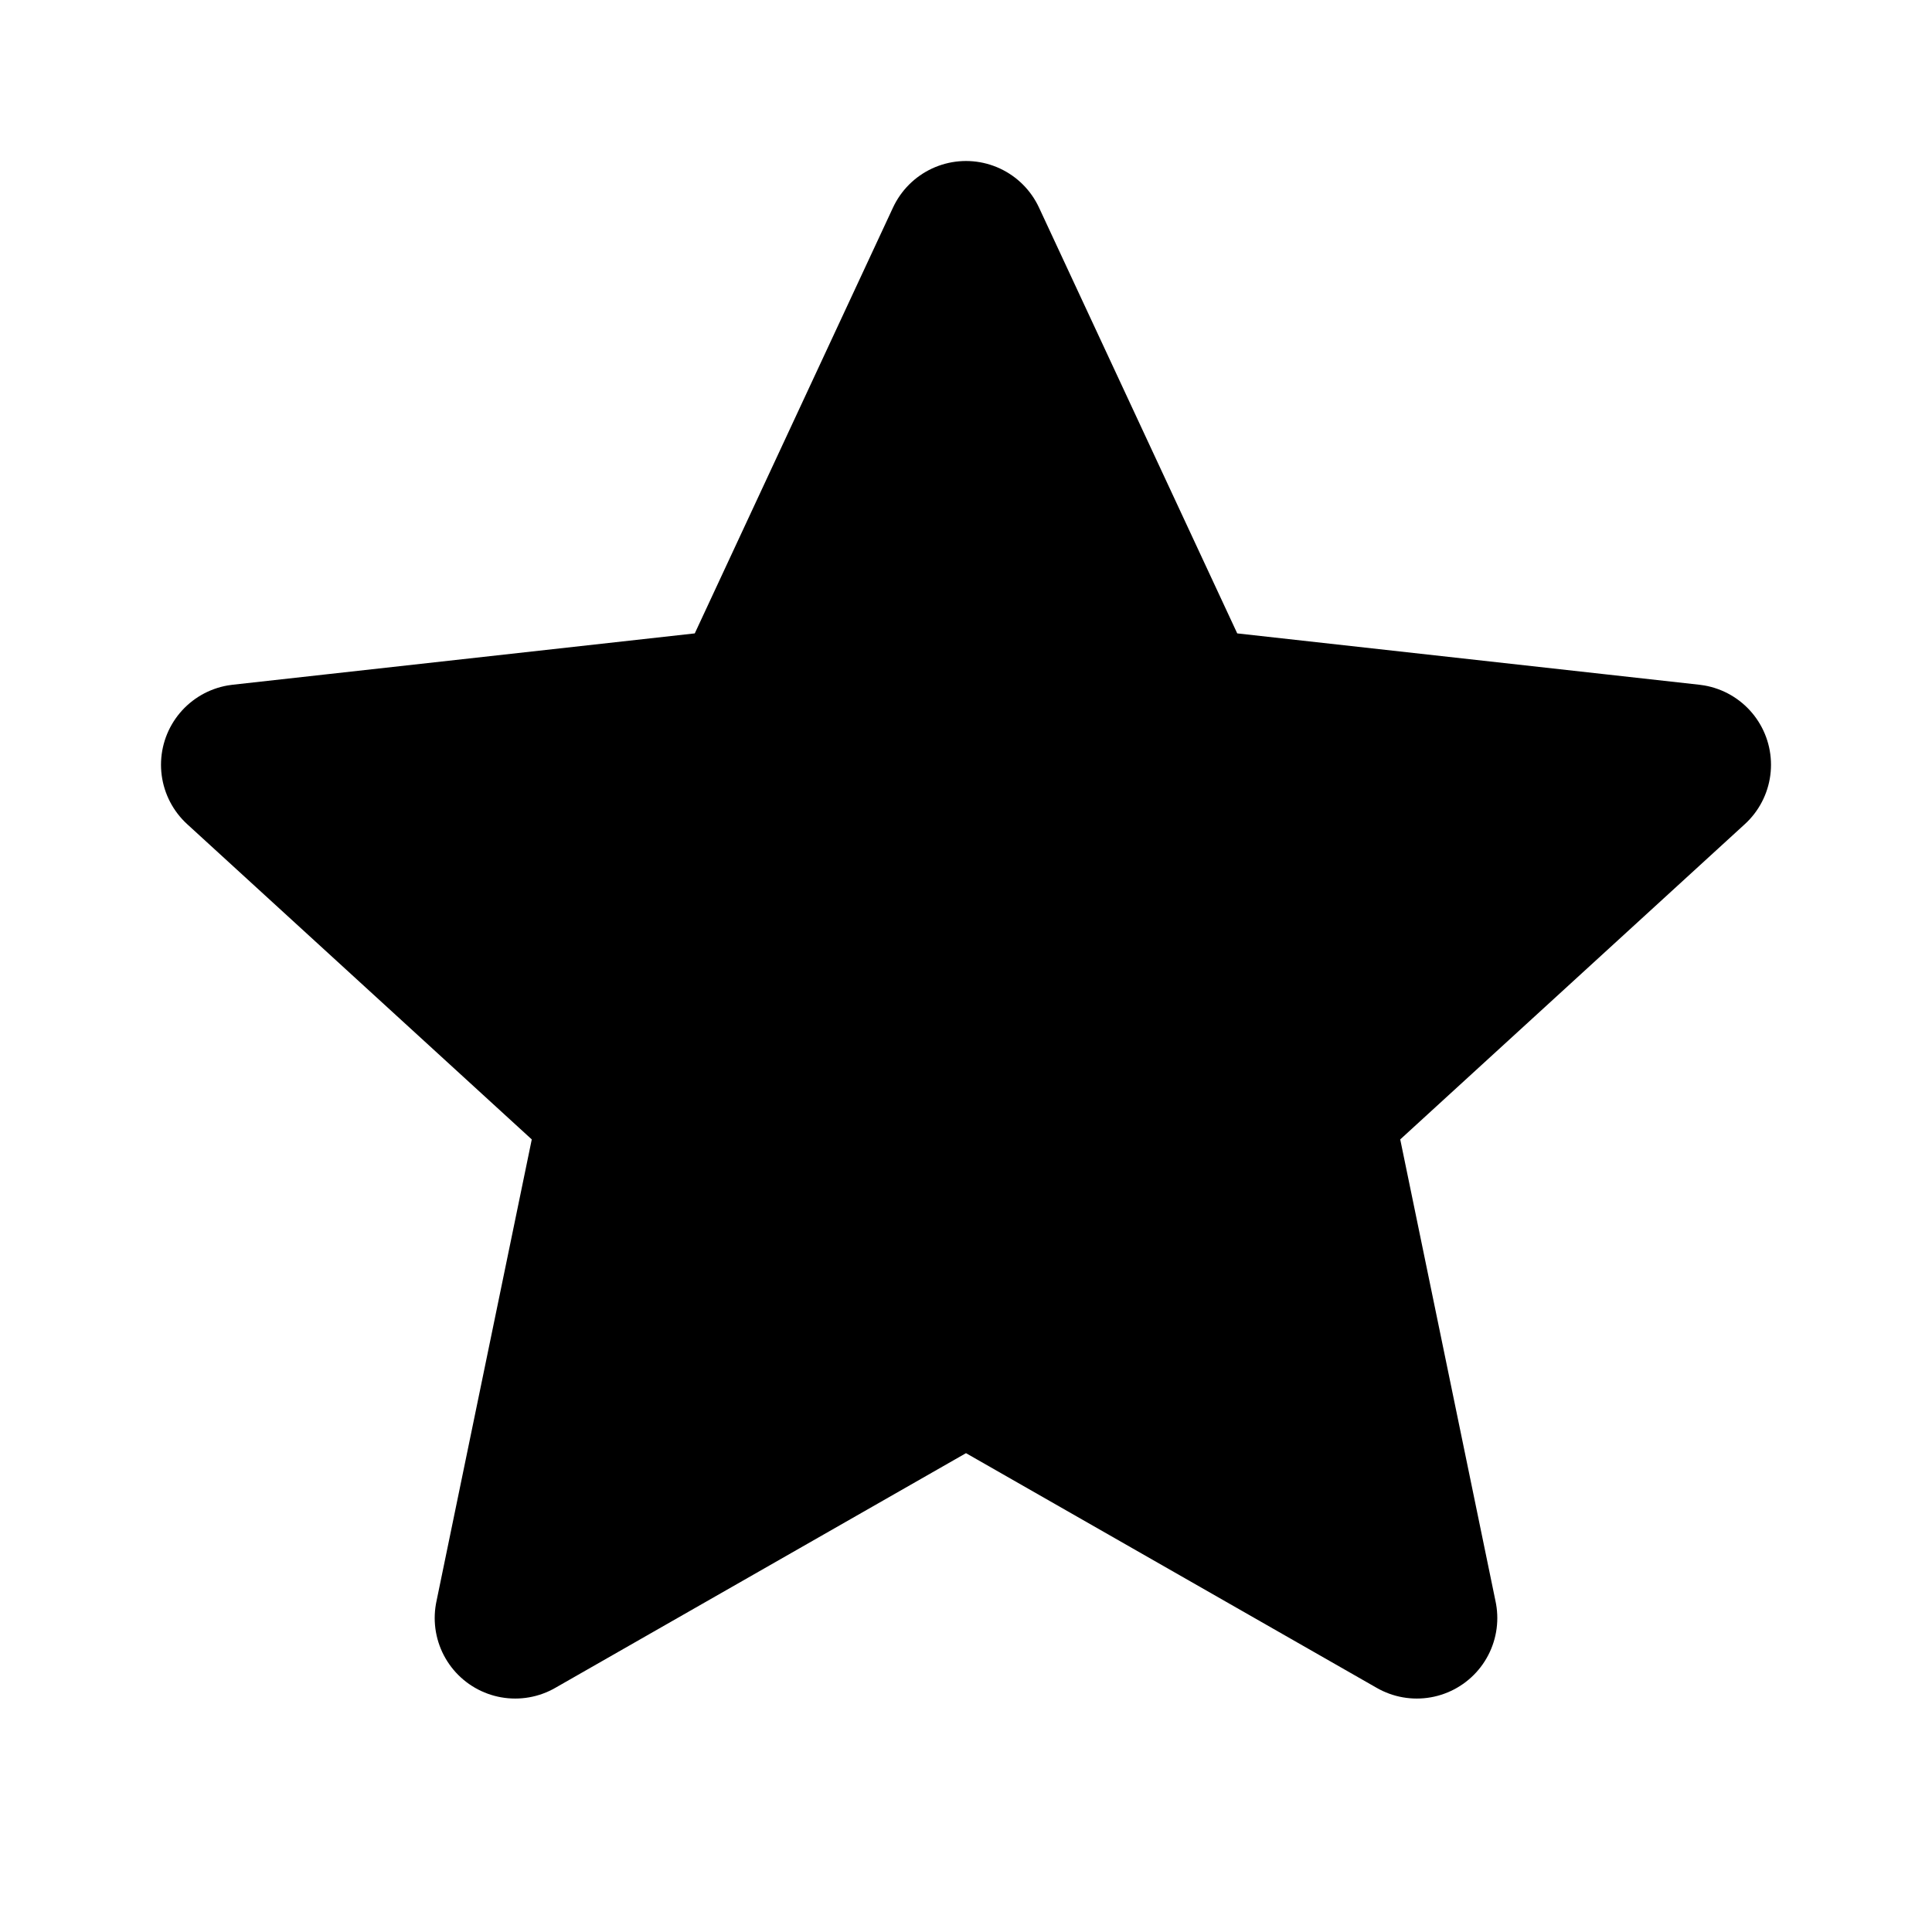
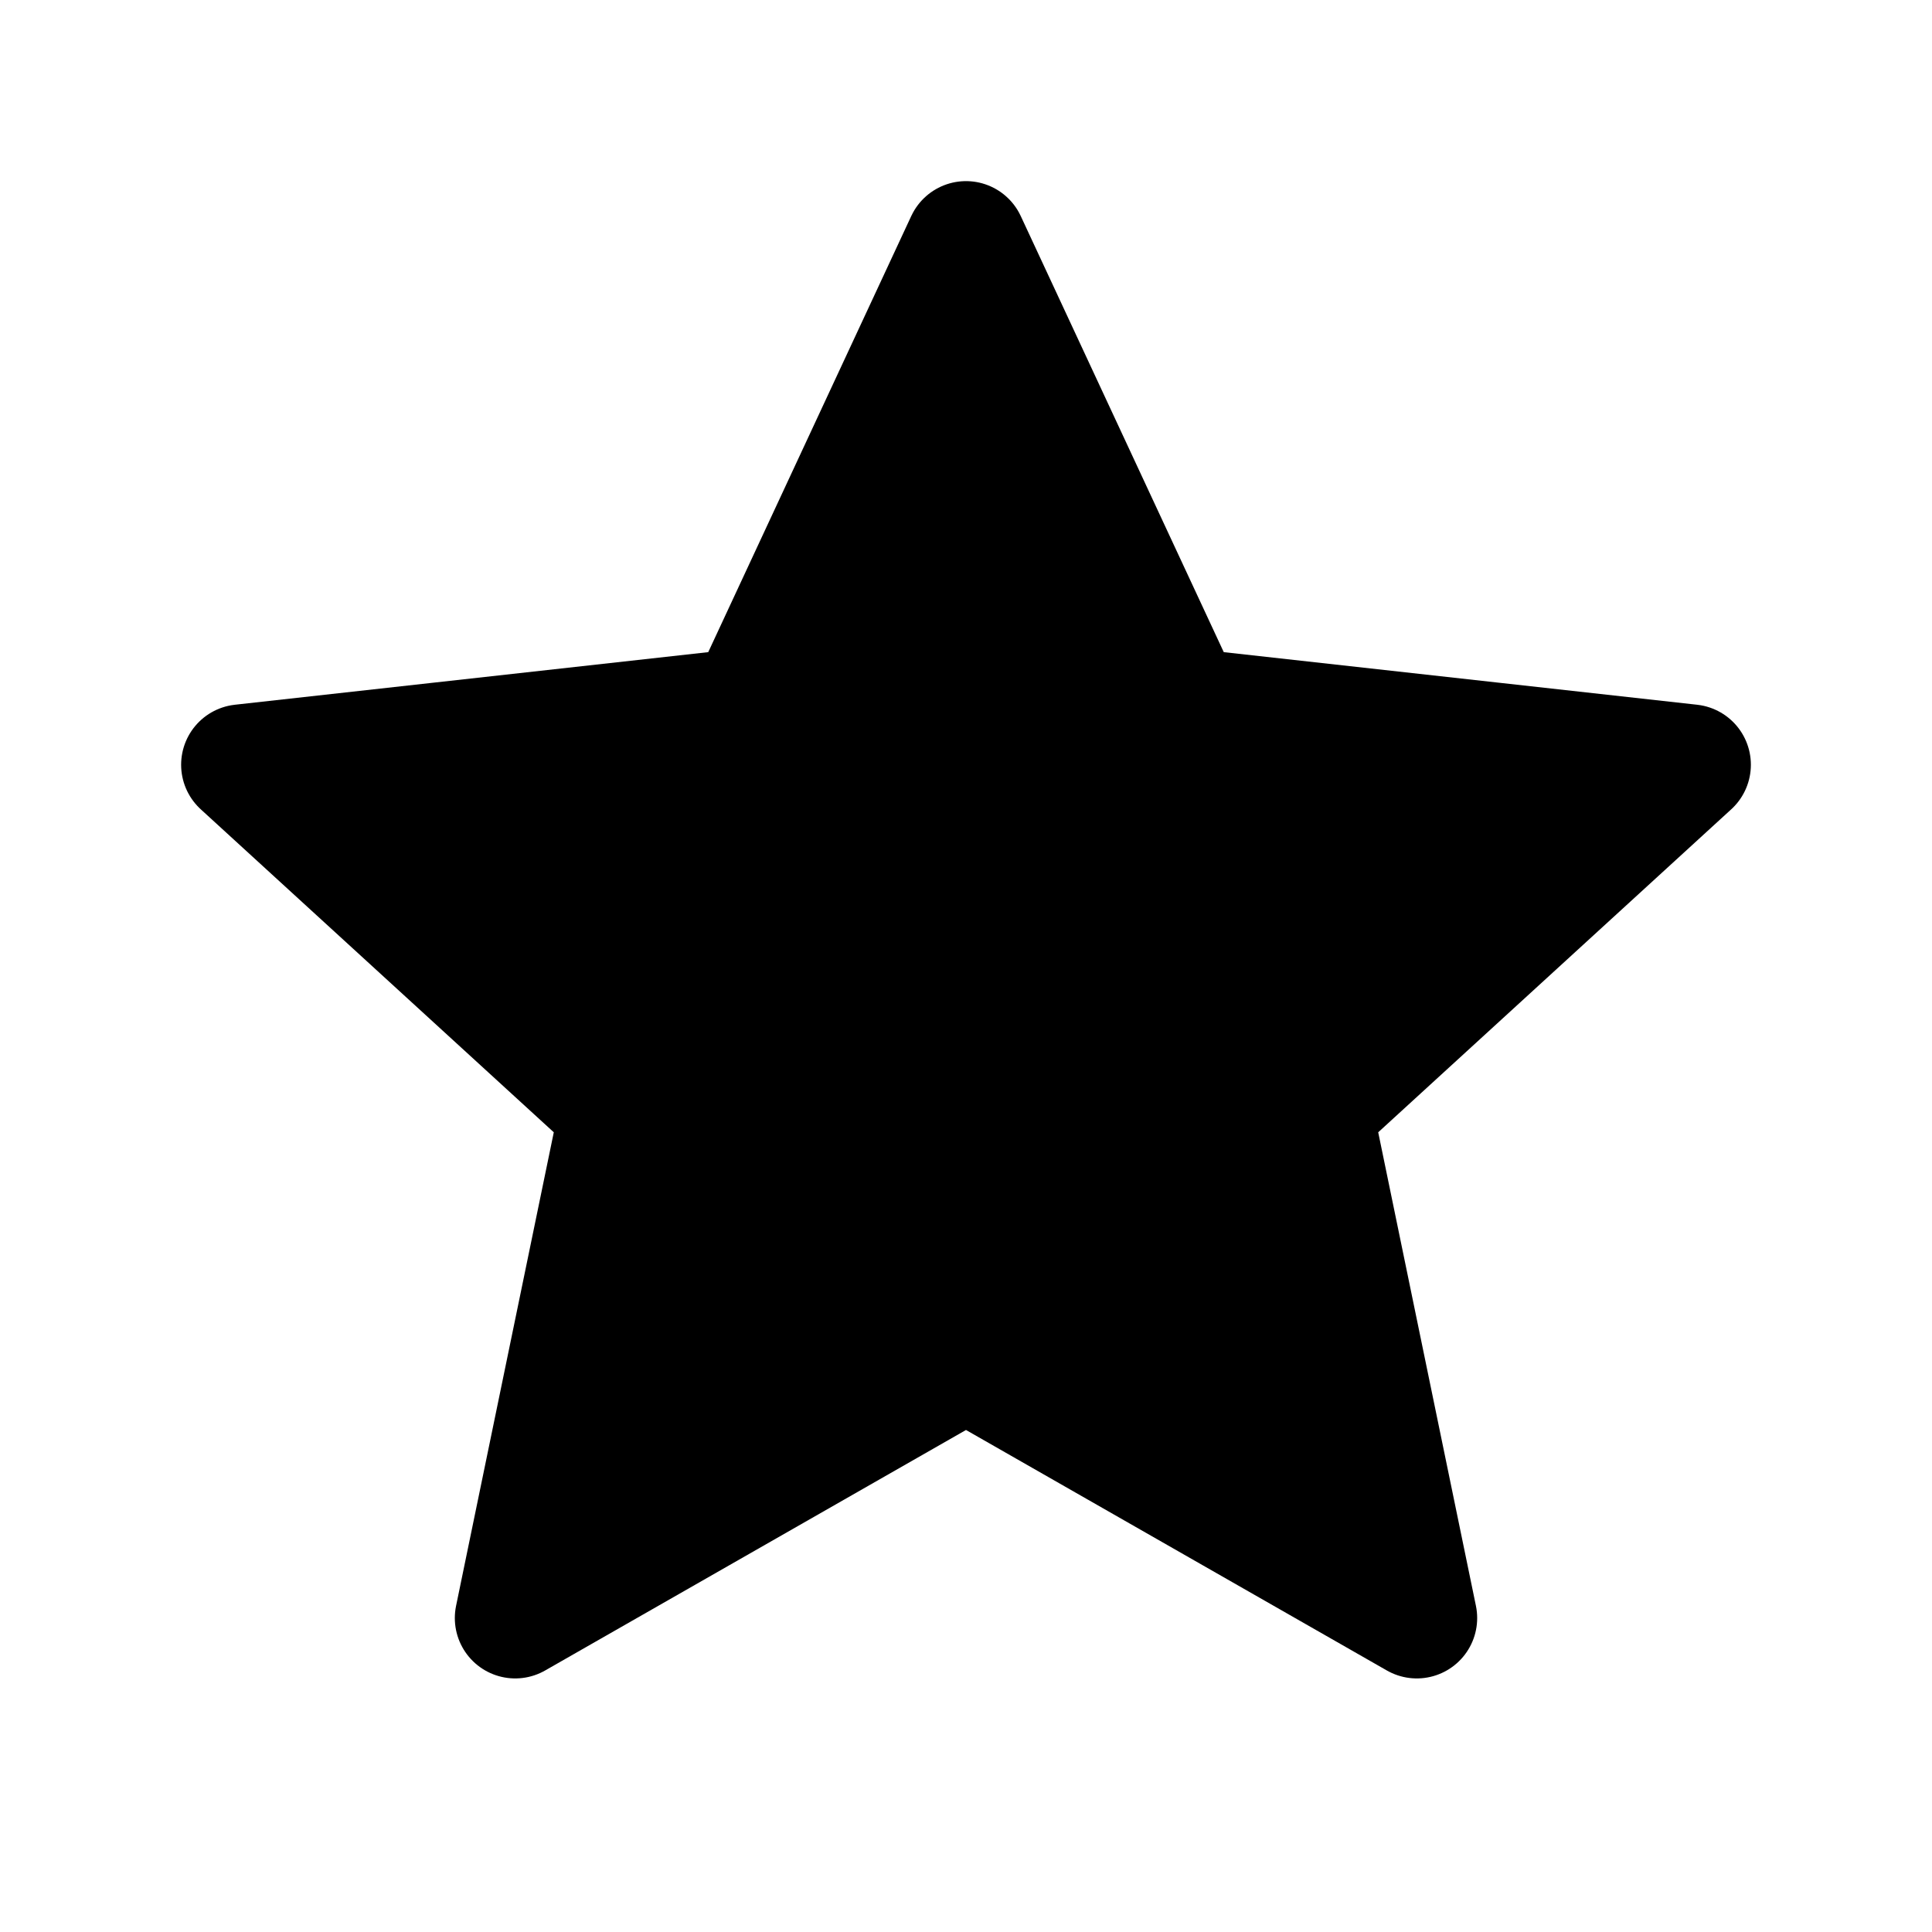
<svg xmlns="http://www.w3.org/2000/svg" width="48" height="48" viewBox="0 0 48 48">
-   <polygon points="24,6 29.4,17.6 42,19 32.6,27.6 35.2,40.2 24,33.8 12.8,40.2 15.4,27.6 6,19 18.6,17.6" fill="#000000" stroke="#000000" stroke-width="4" stroke-linejoin="round" />
+   <polygon points="24,6 29.4,17.6 42,19 32.6,27.6 35.2,40.2 24,33.8 12.8,40.2 15.4,27.6 6,19 18.6,17.6" fill="#000000" stroke="#000000" stroke-width="3" stroke-linejoin="round" />
</svg>
